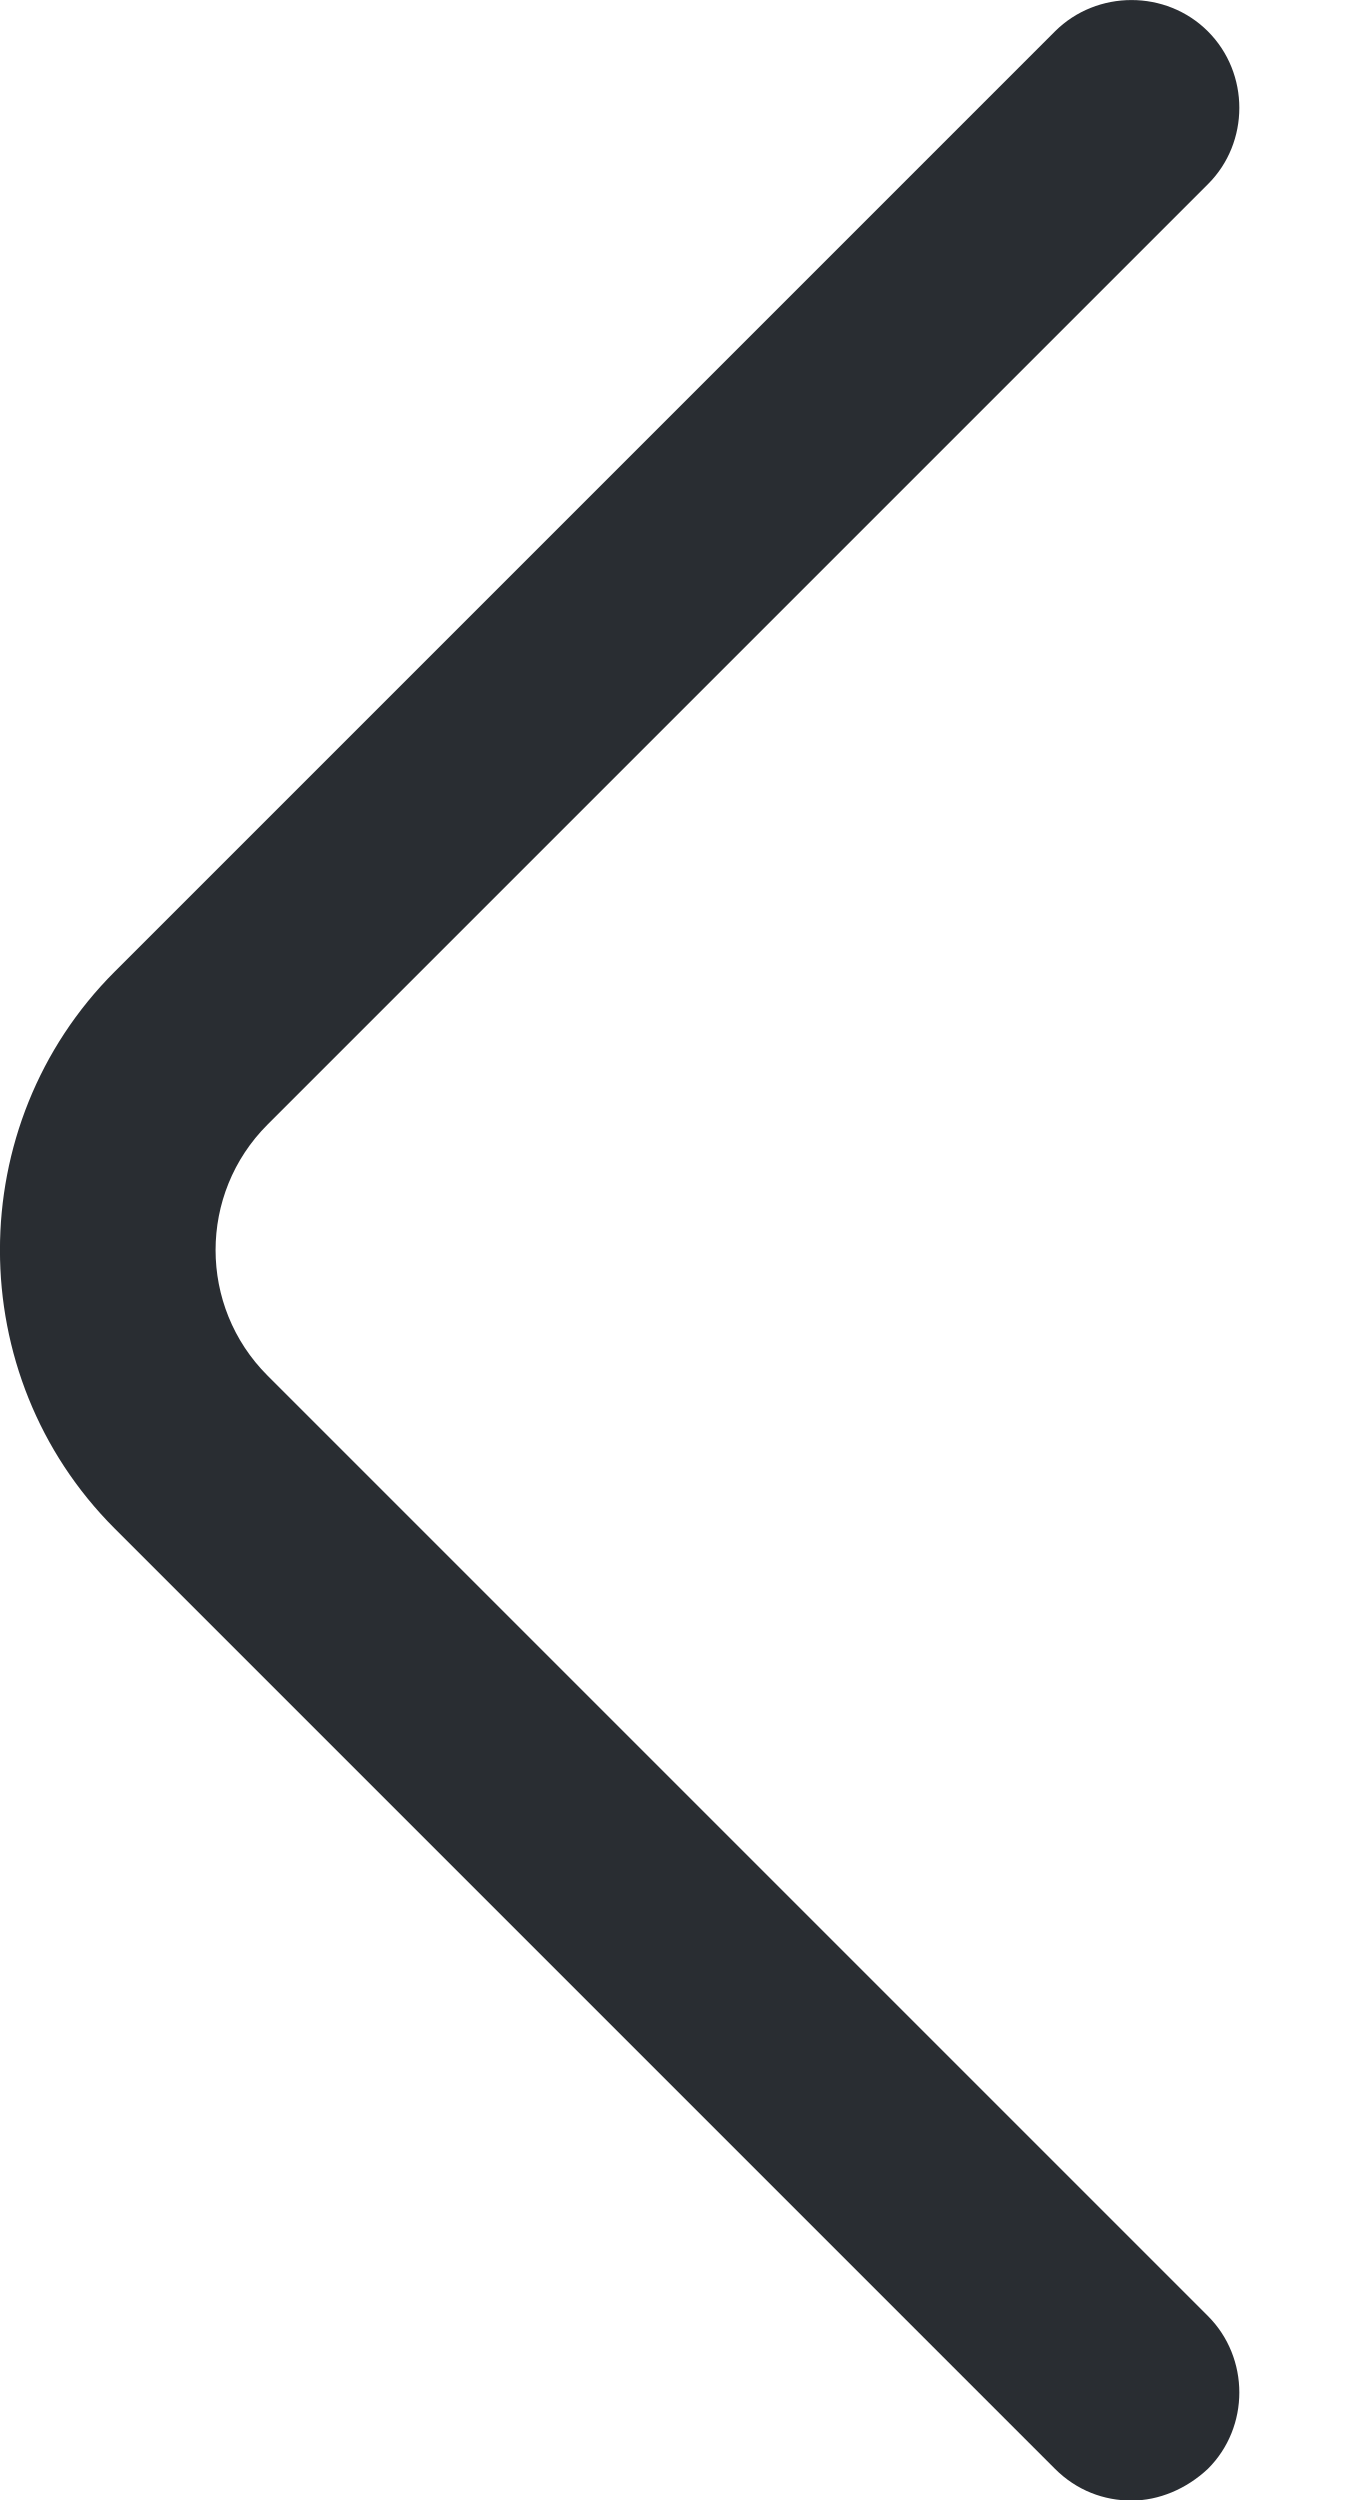
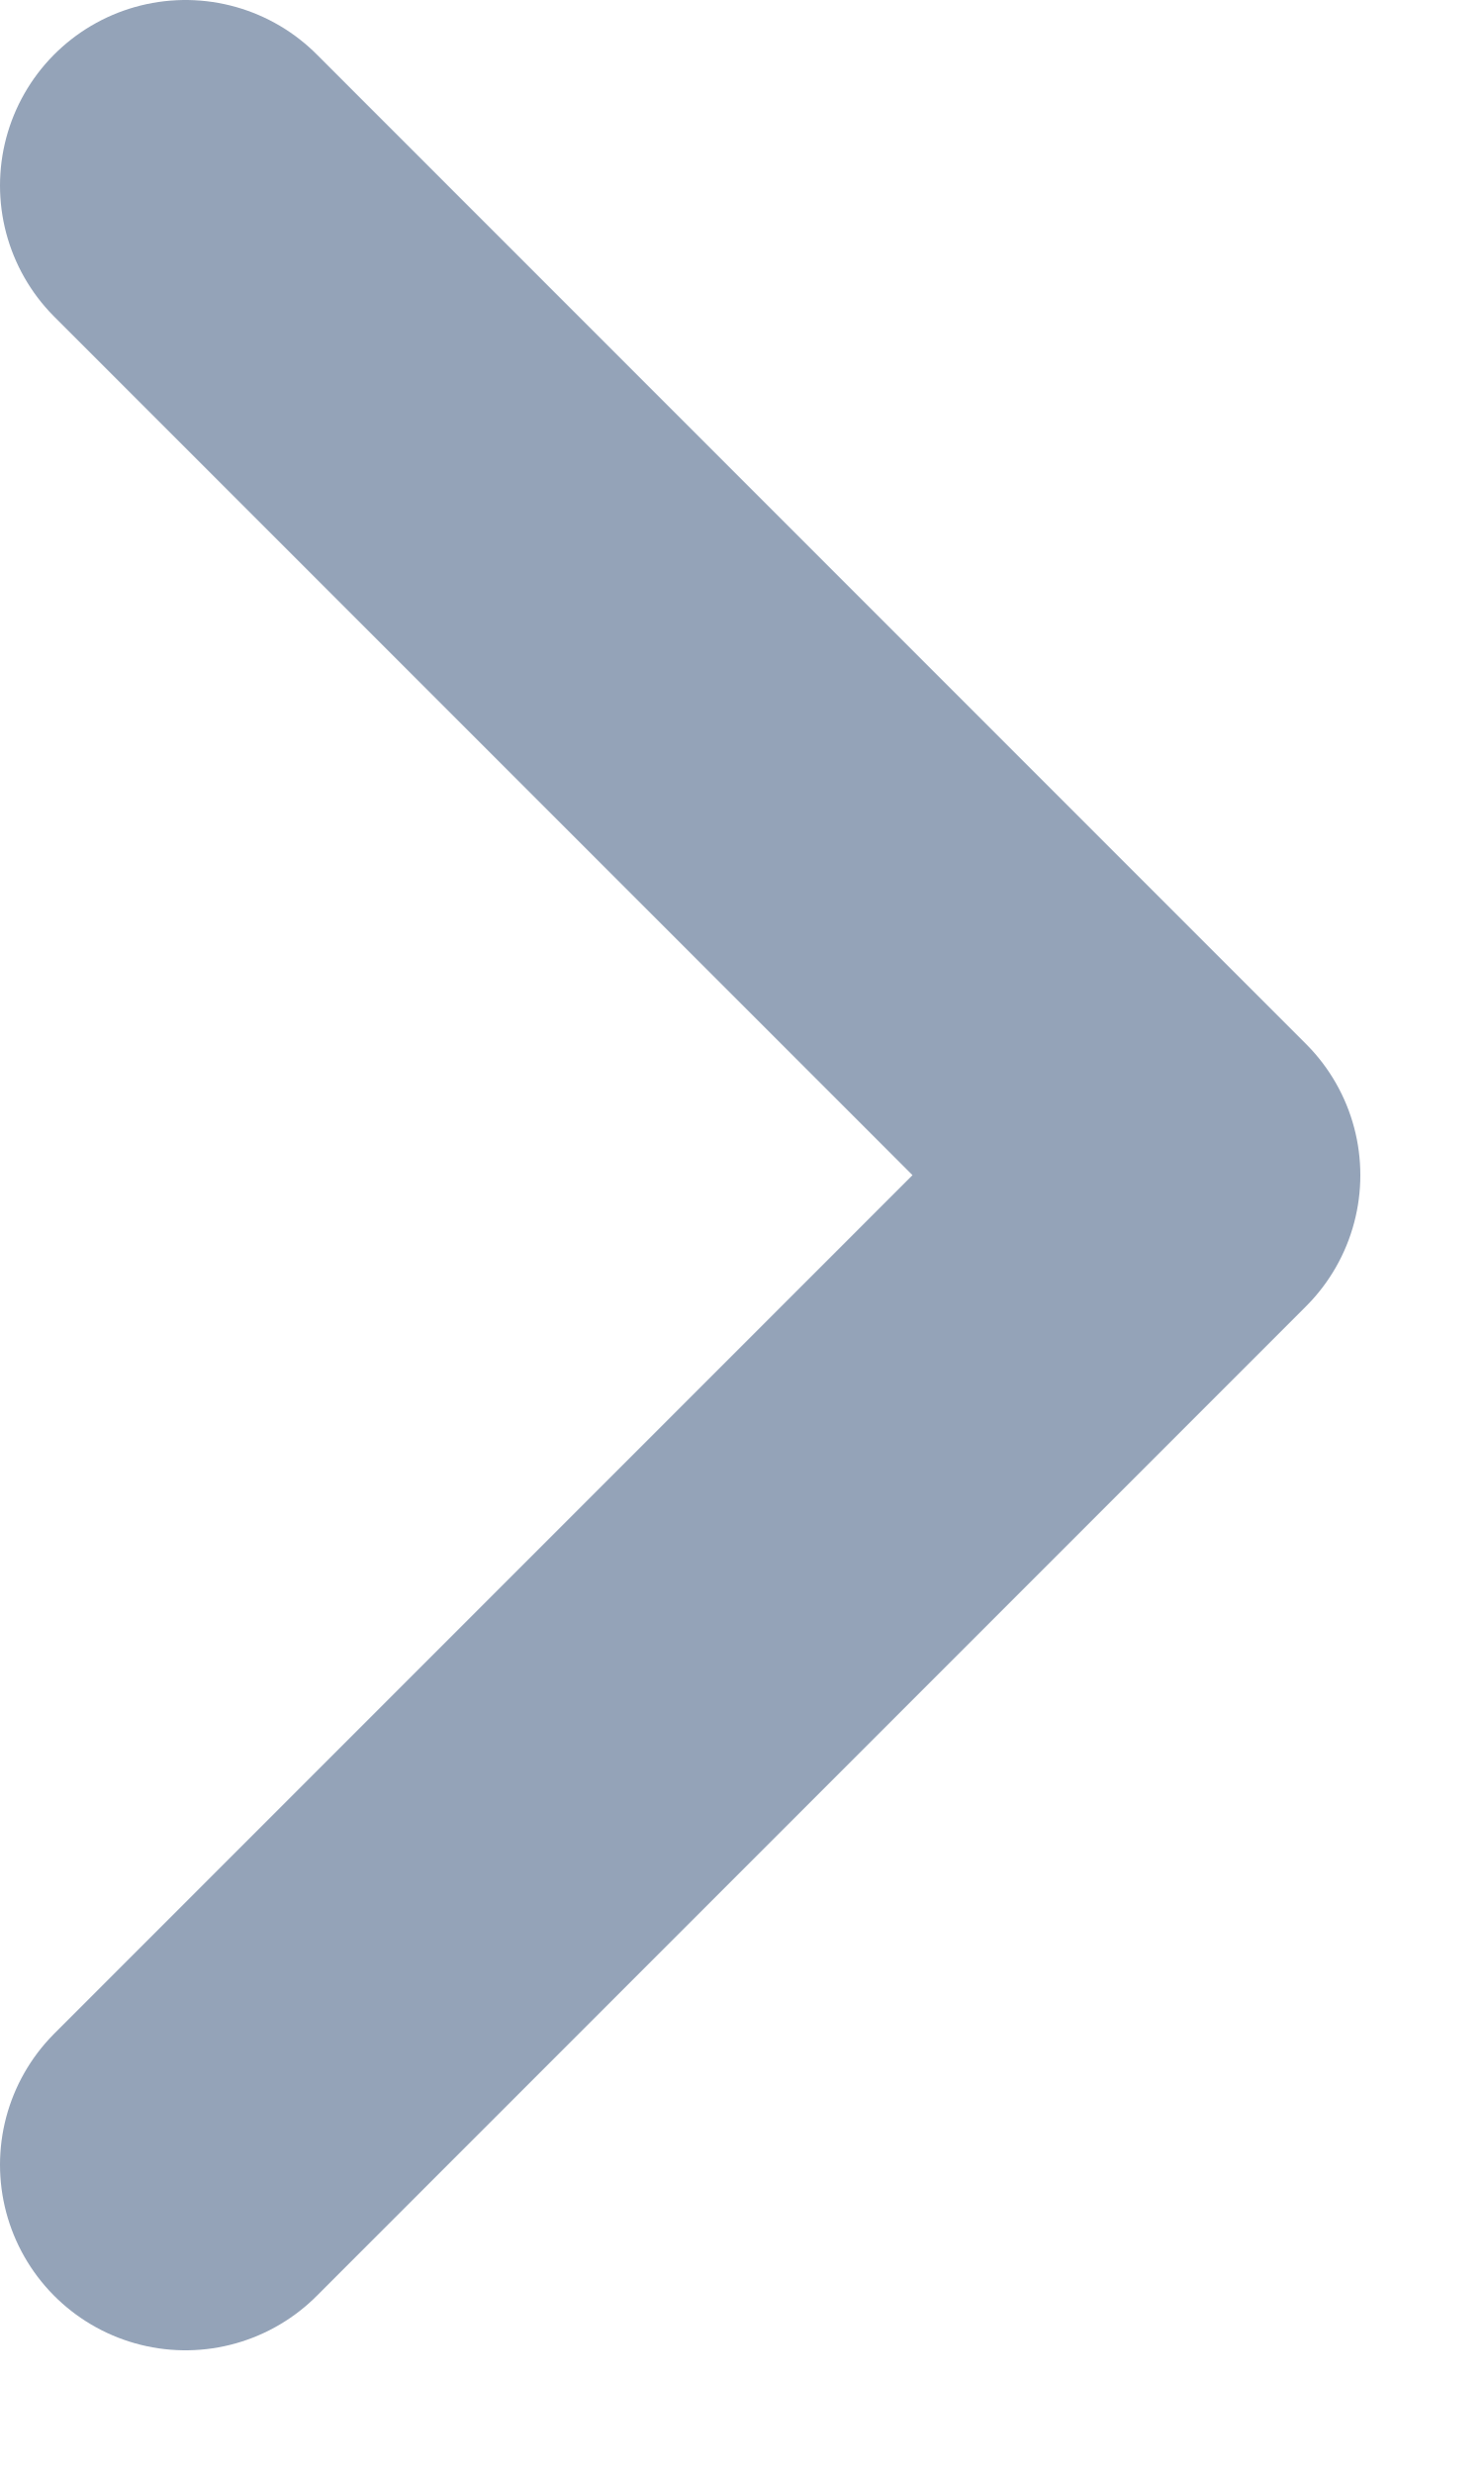
- <svg xmlns="http://www.w3.org/2000/svg" width="7" height="13" viewBox="0 0 7 13" fill="none">
-   <path d="M5.884 13.003C5.741 13.003 5.599 12.951 5.486 12.838L0.596 7.948C-0.199 7.153 -0.199 5.848 0.596 5.053L5.486 0.163C5.704 -0.054 6.064 -0.054 6.281 0.163C6.499 0.381 6.499 0.741 6.281 0.958L1.391 5.848C1.031 6.208 1.031 6.793 1.391 7.153L6.281 12.043C6.499 12.261 6.499 12.621 6.281 12.838C6.169 12.943 6.026 13.003 5.884 13.003Z" fill="#292D32" />
+ <svg xmlns="http://www.w3.org/2000/svg" width="6" height="10" viewBox="0 0 6 10" fill="none">
+   <path d="M0.75 0.75L4.75 4.75L0.75 8.75" stroke="#94A3B8" stroke-width="1.5" stroke-linecap="round" stroke-linejoin="round" />
</svg>
